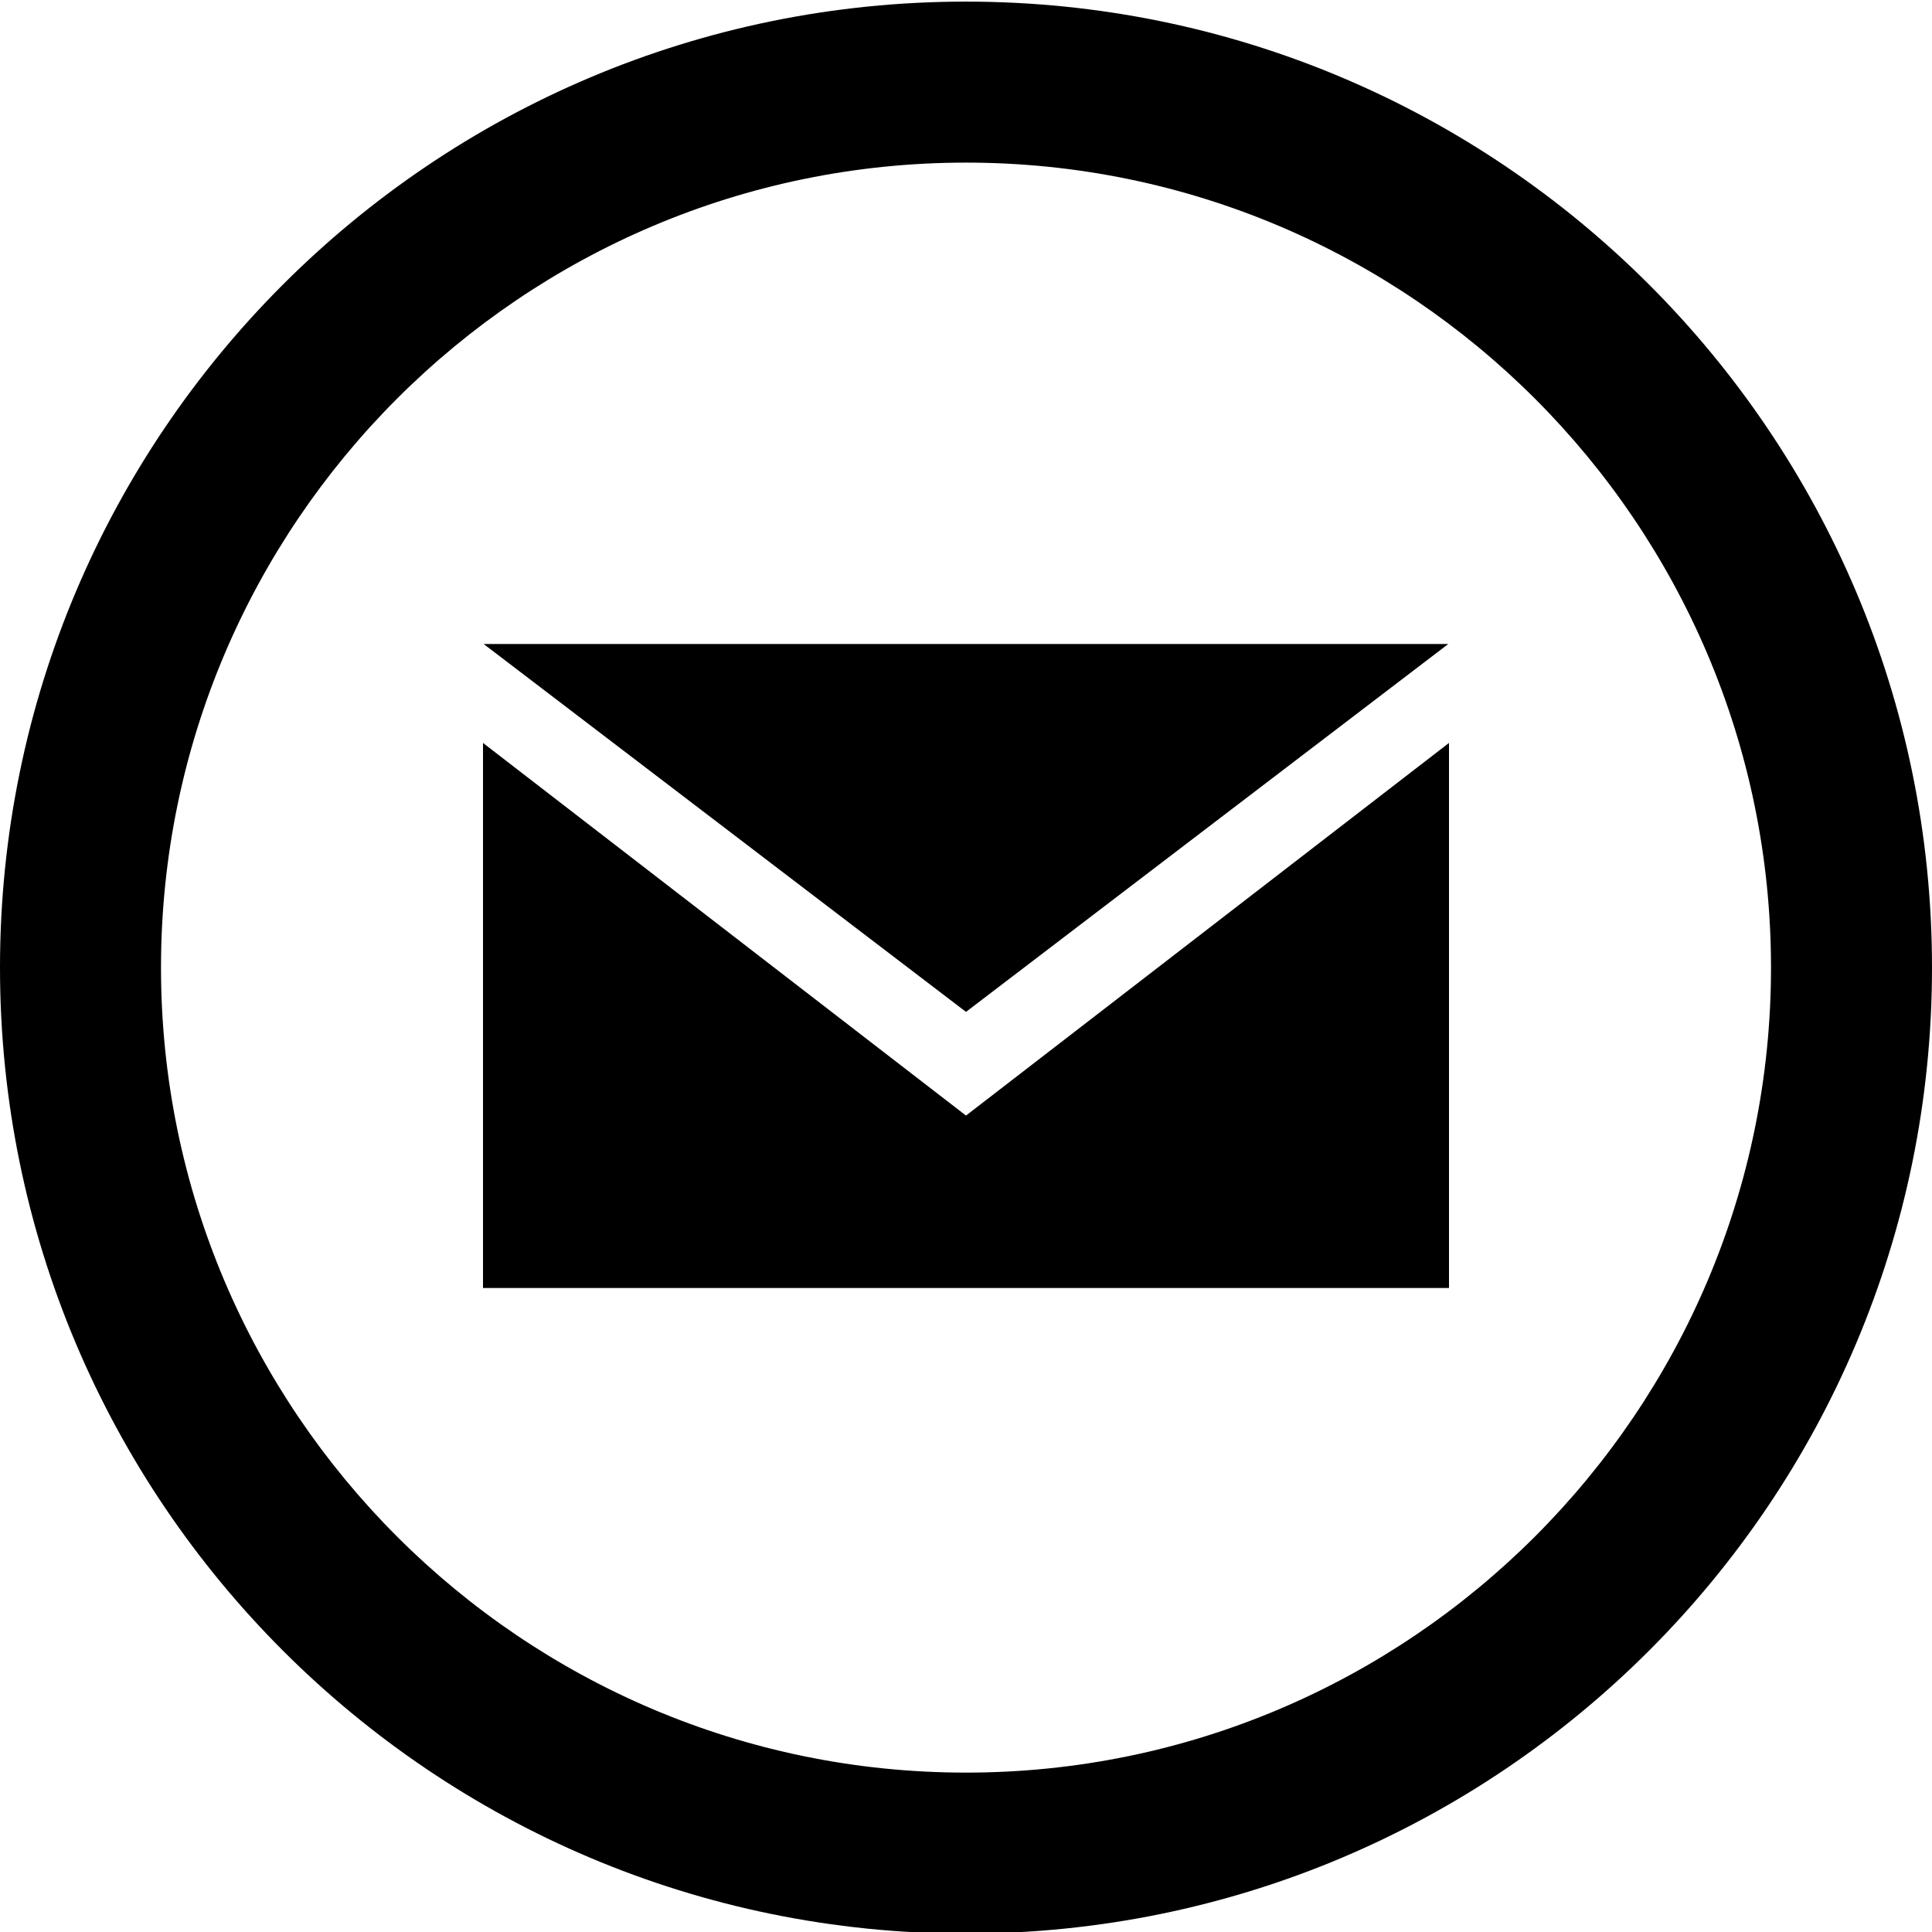
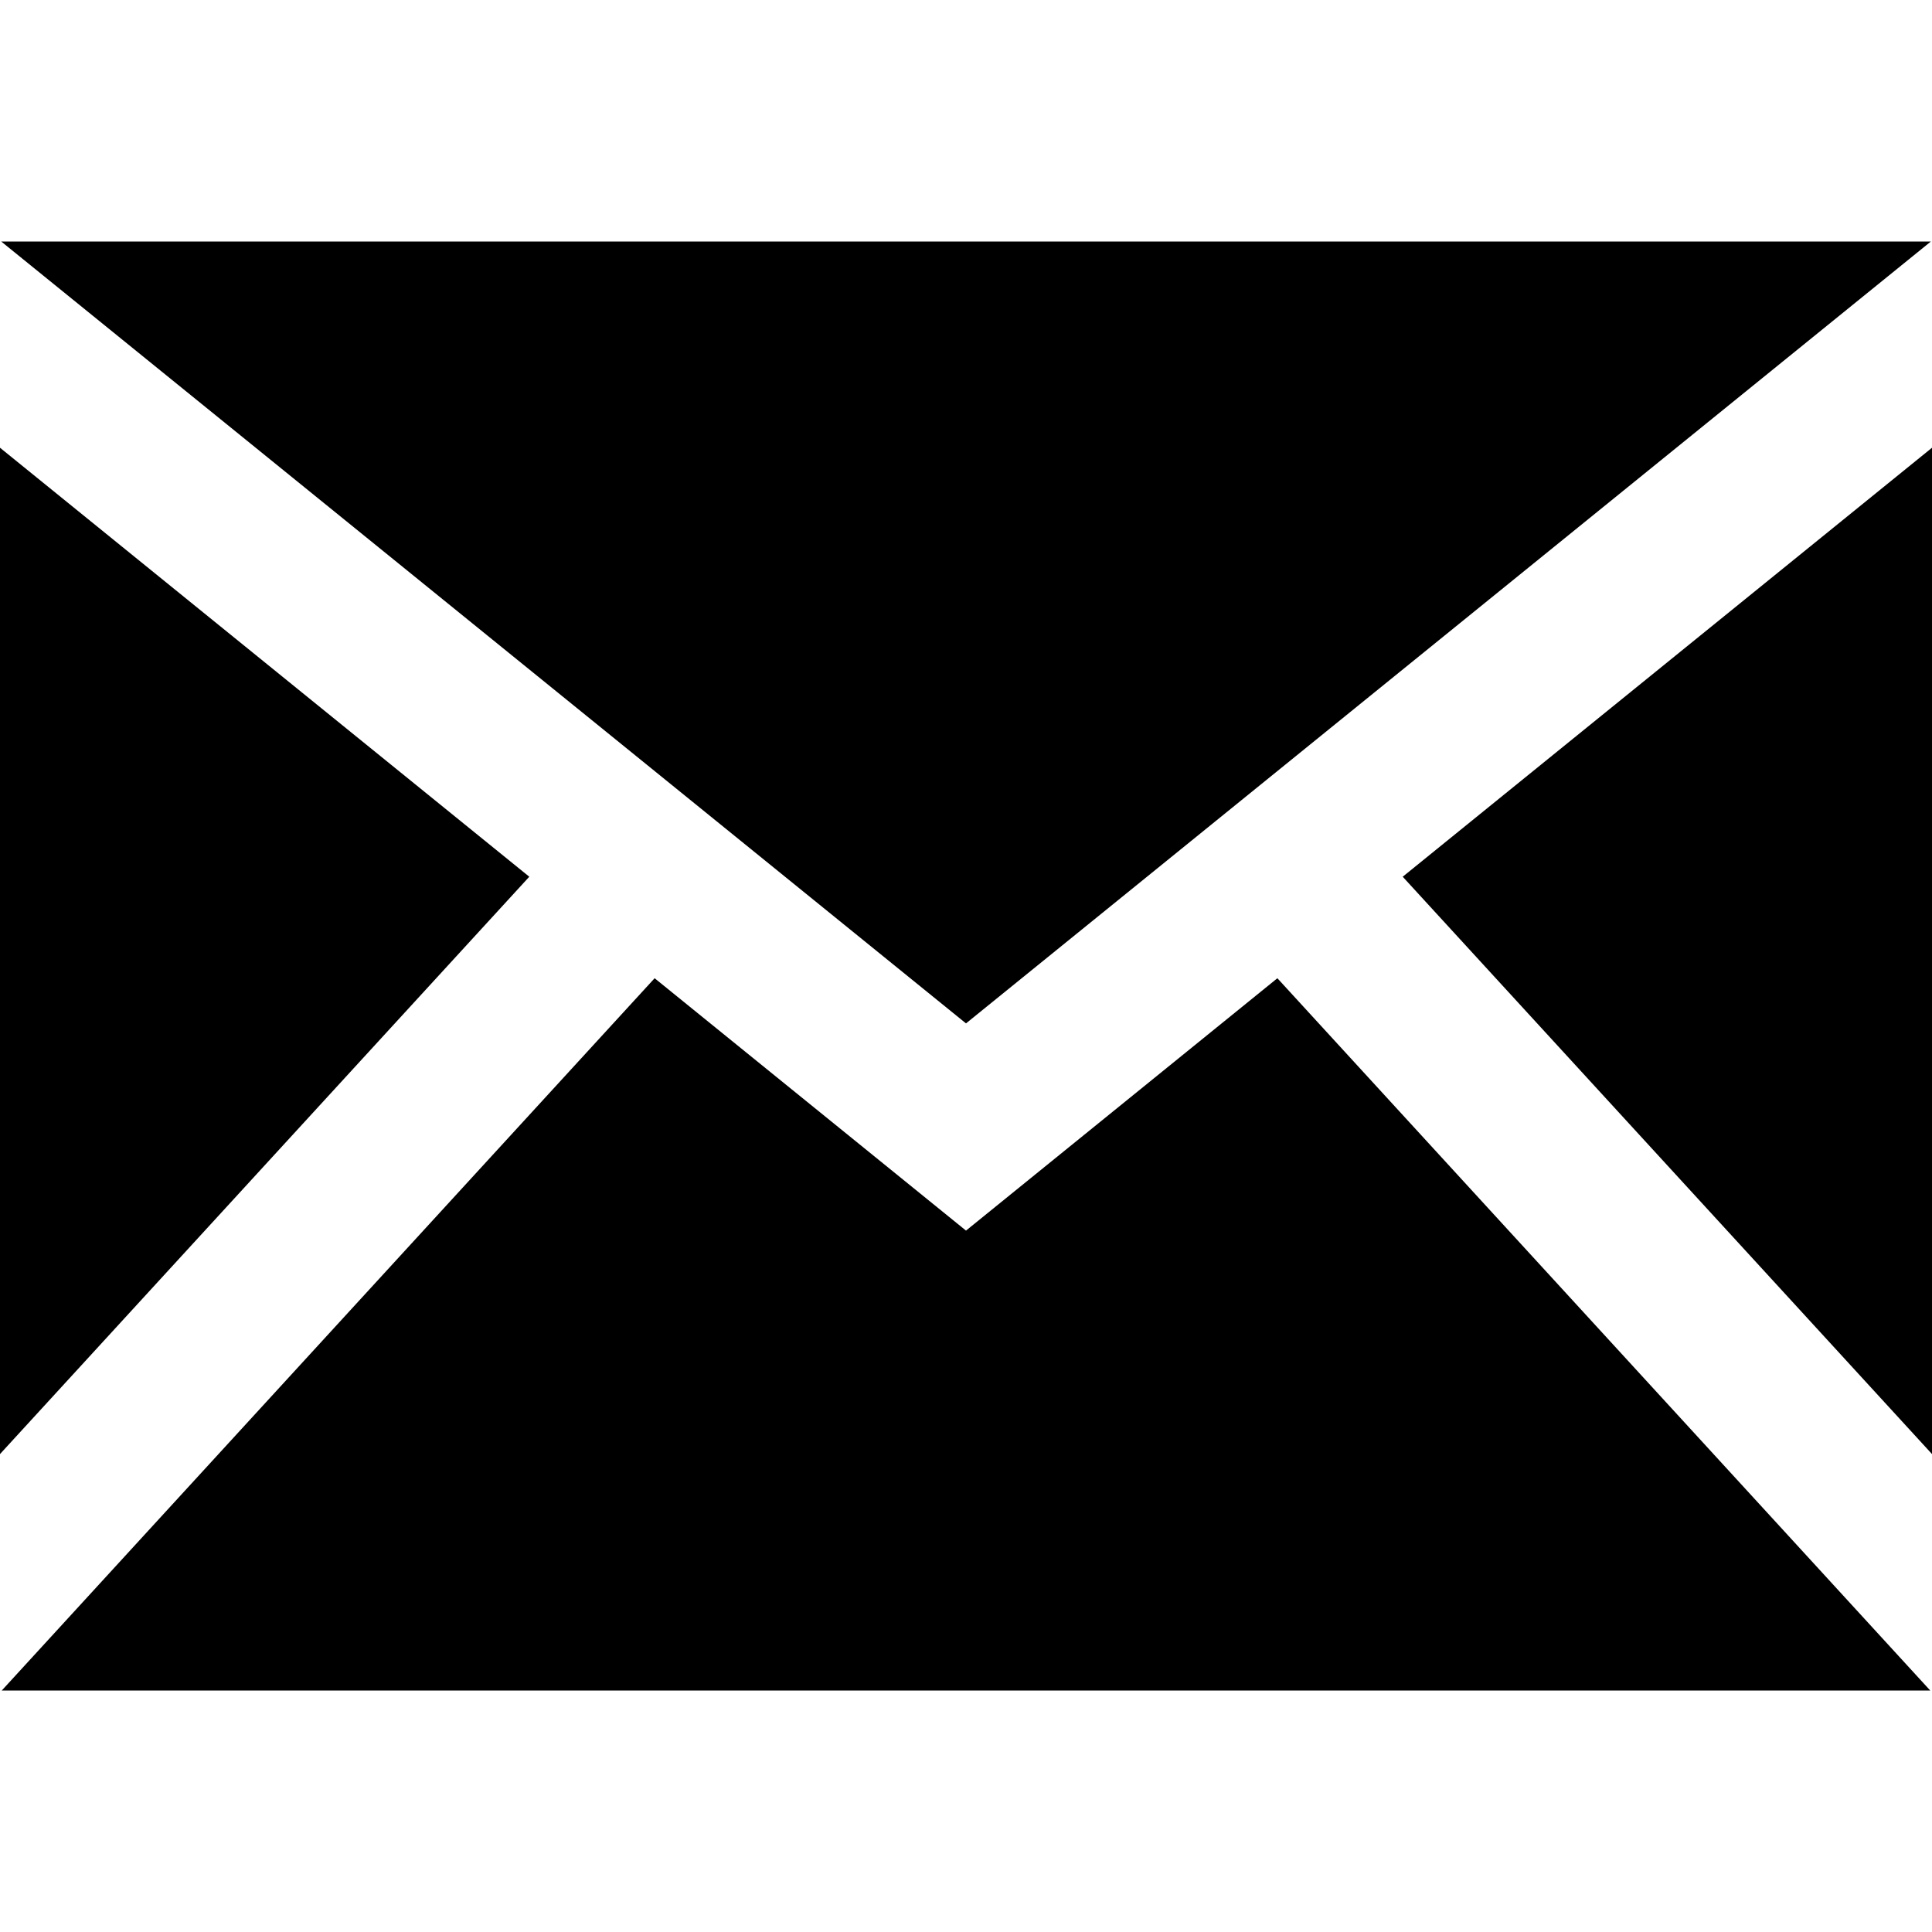
<svg xmlns="http://www.w3.org/2000/svg" width="24" height="24" viewBox="0 0 24 24">
-   <path d="M12 2.02c5.514 0 10 4.486 10 10s-4.486 10-10 10-10-4.486-10-10 4.486-10 10-10zm0-2c-6.627 0-12 5.373-12 12s5.373 12 12 12 12-5.373 12-12-5.373-12-12-12zm0 12.55l-5.992-4.57h11.983l-5.991 4.57zm0 1.288l-6-4.629v6.771h12v-6.771l-6 4.629z" />
+   <path d="M12 12.713l-11.985-9.713h23.971l-11.986 9.713zm-5.425-1.822l-6.575-5.329v12.501l6.575-7.172zm10.85 0l6.575 7.172v-12.501l-6.575 5.329zm-1.557 1.261l-3.868 3.135-3.868-3.135-8.11 8.848h23.956l-8.11-8.848z" />
</svg>
